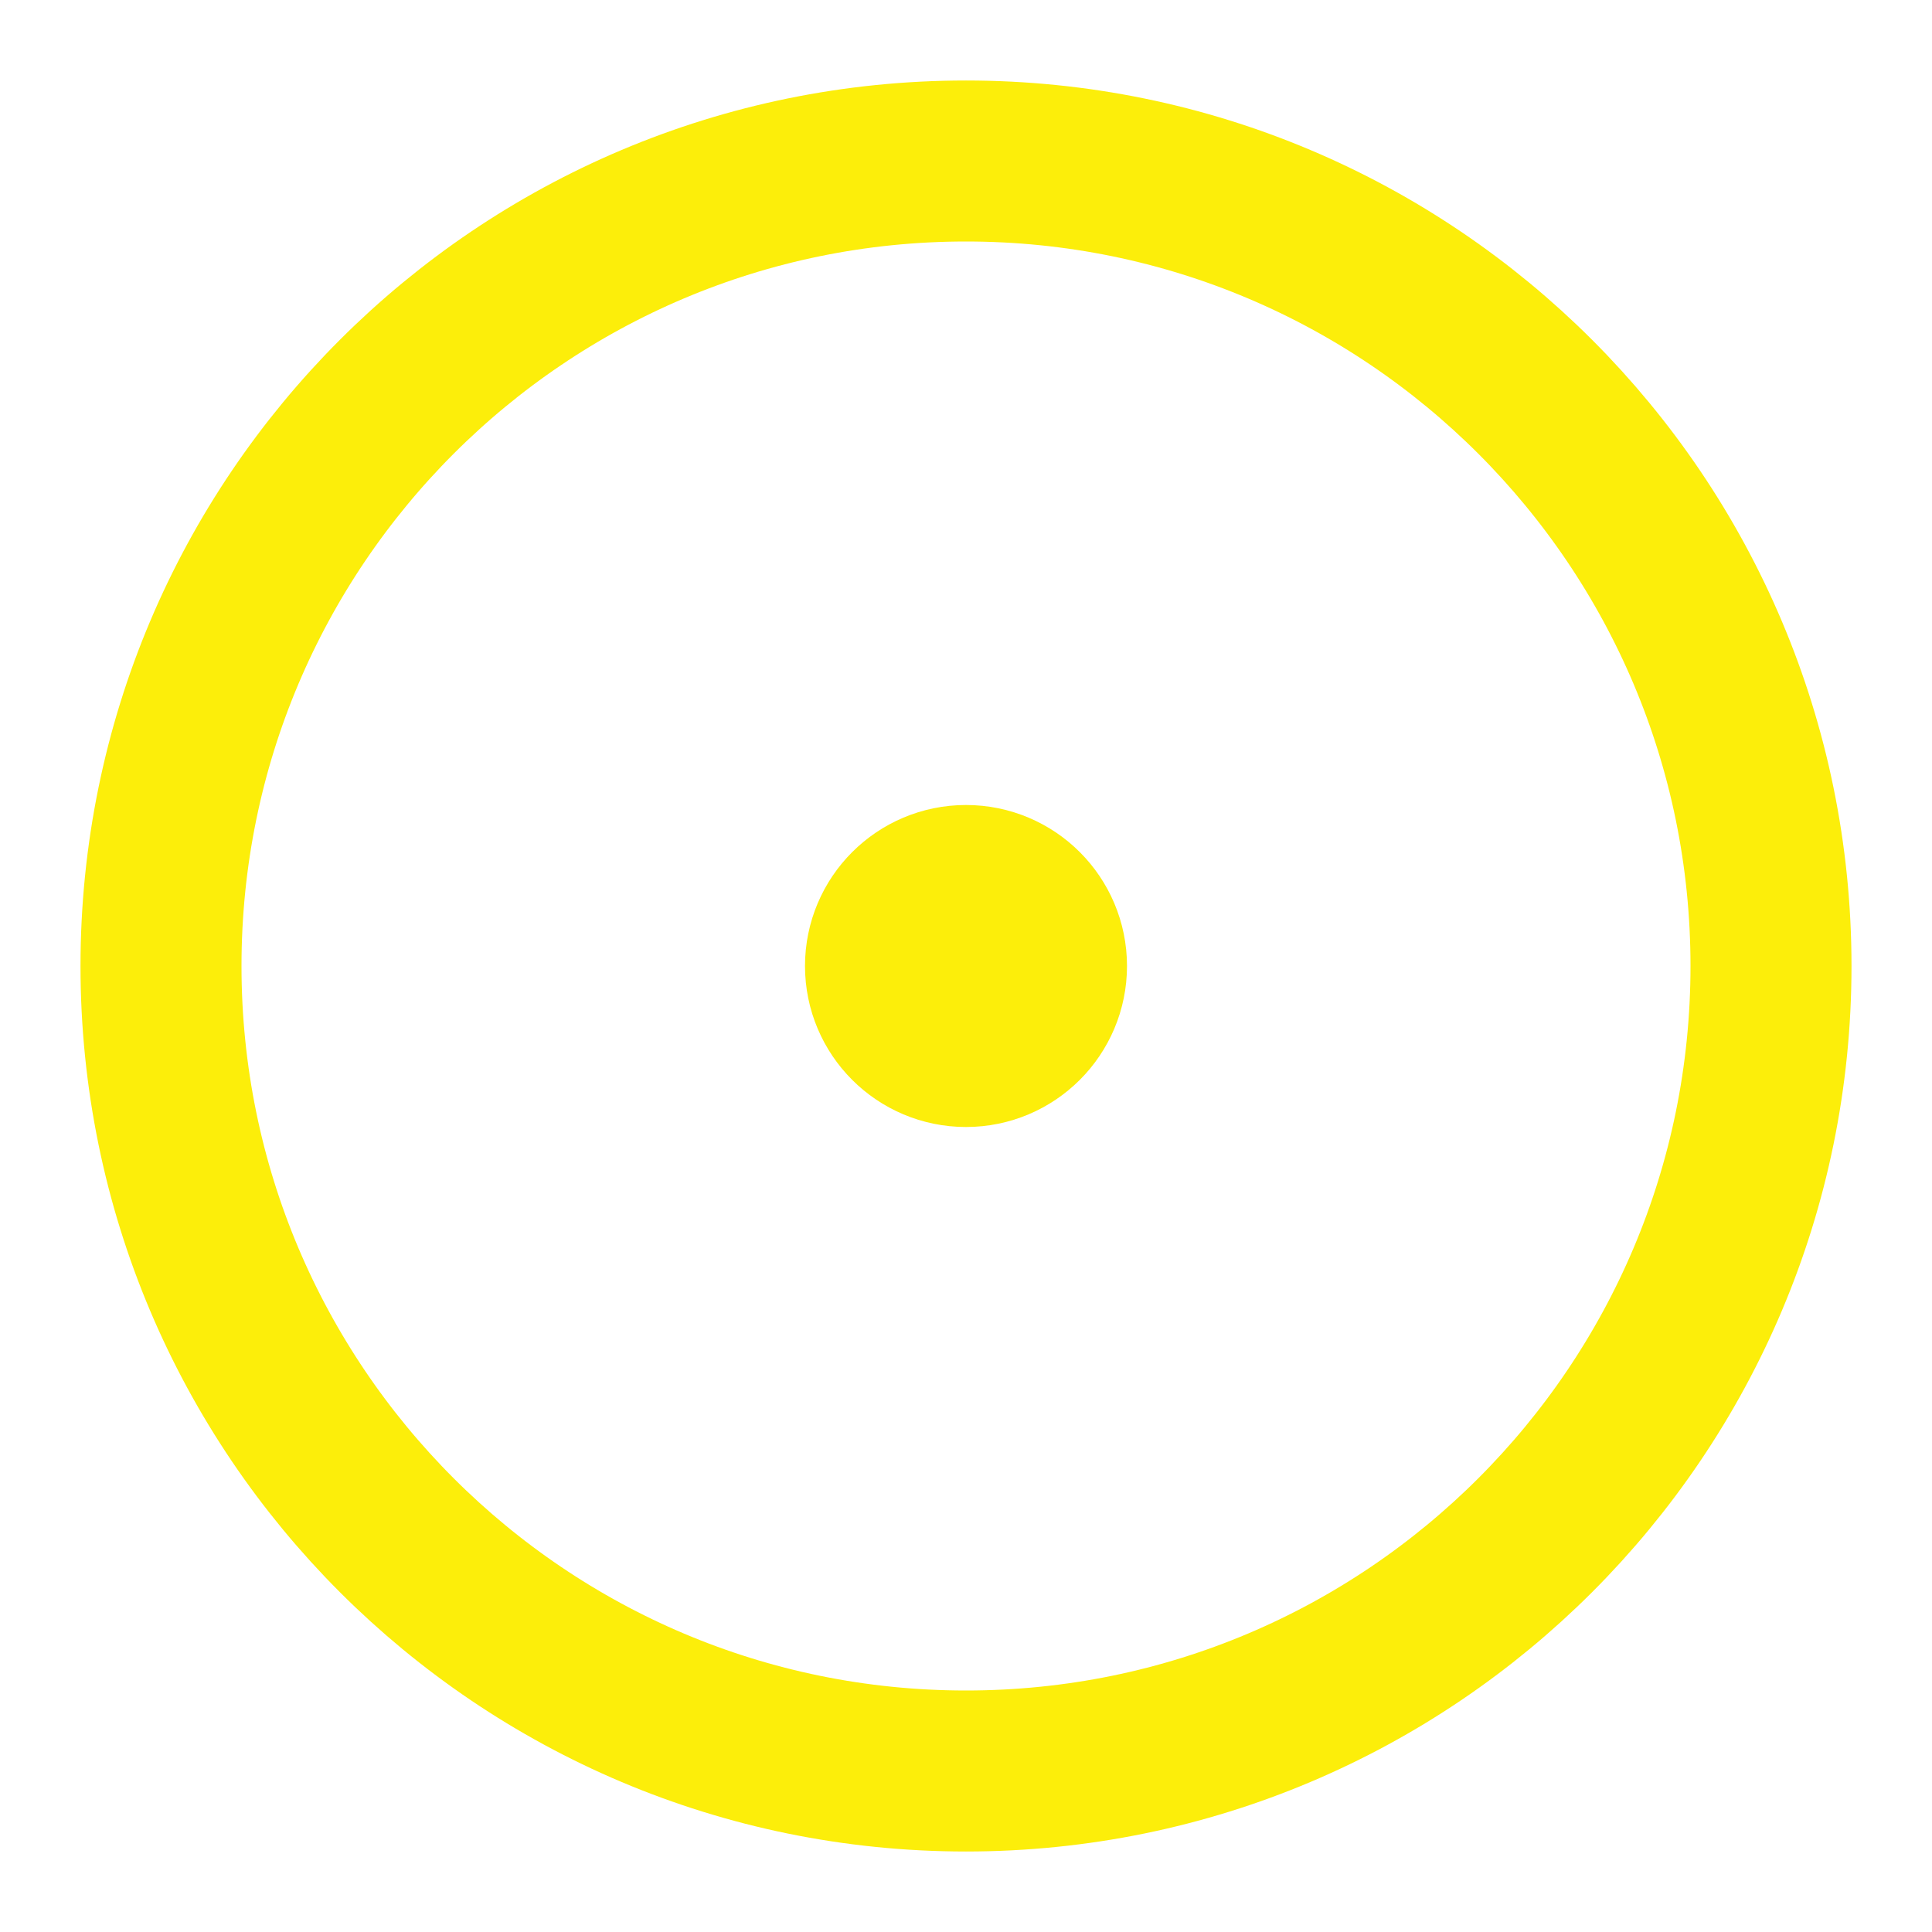
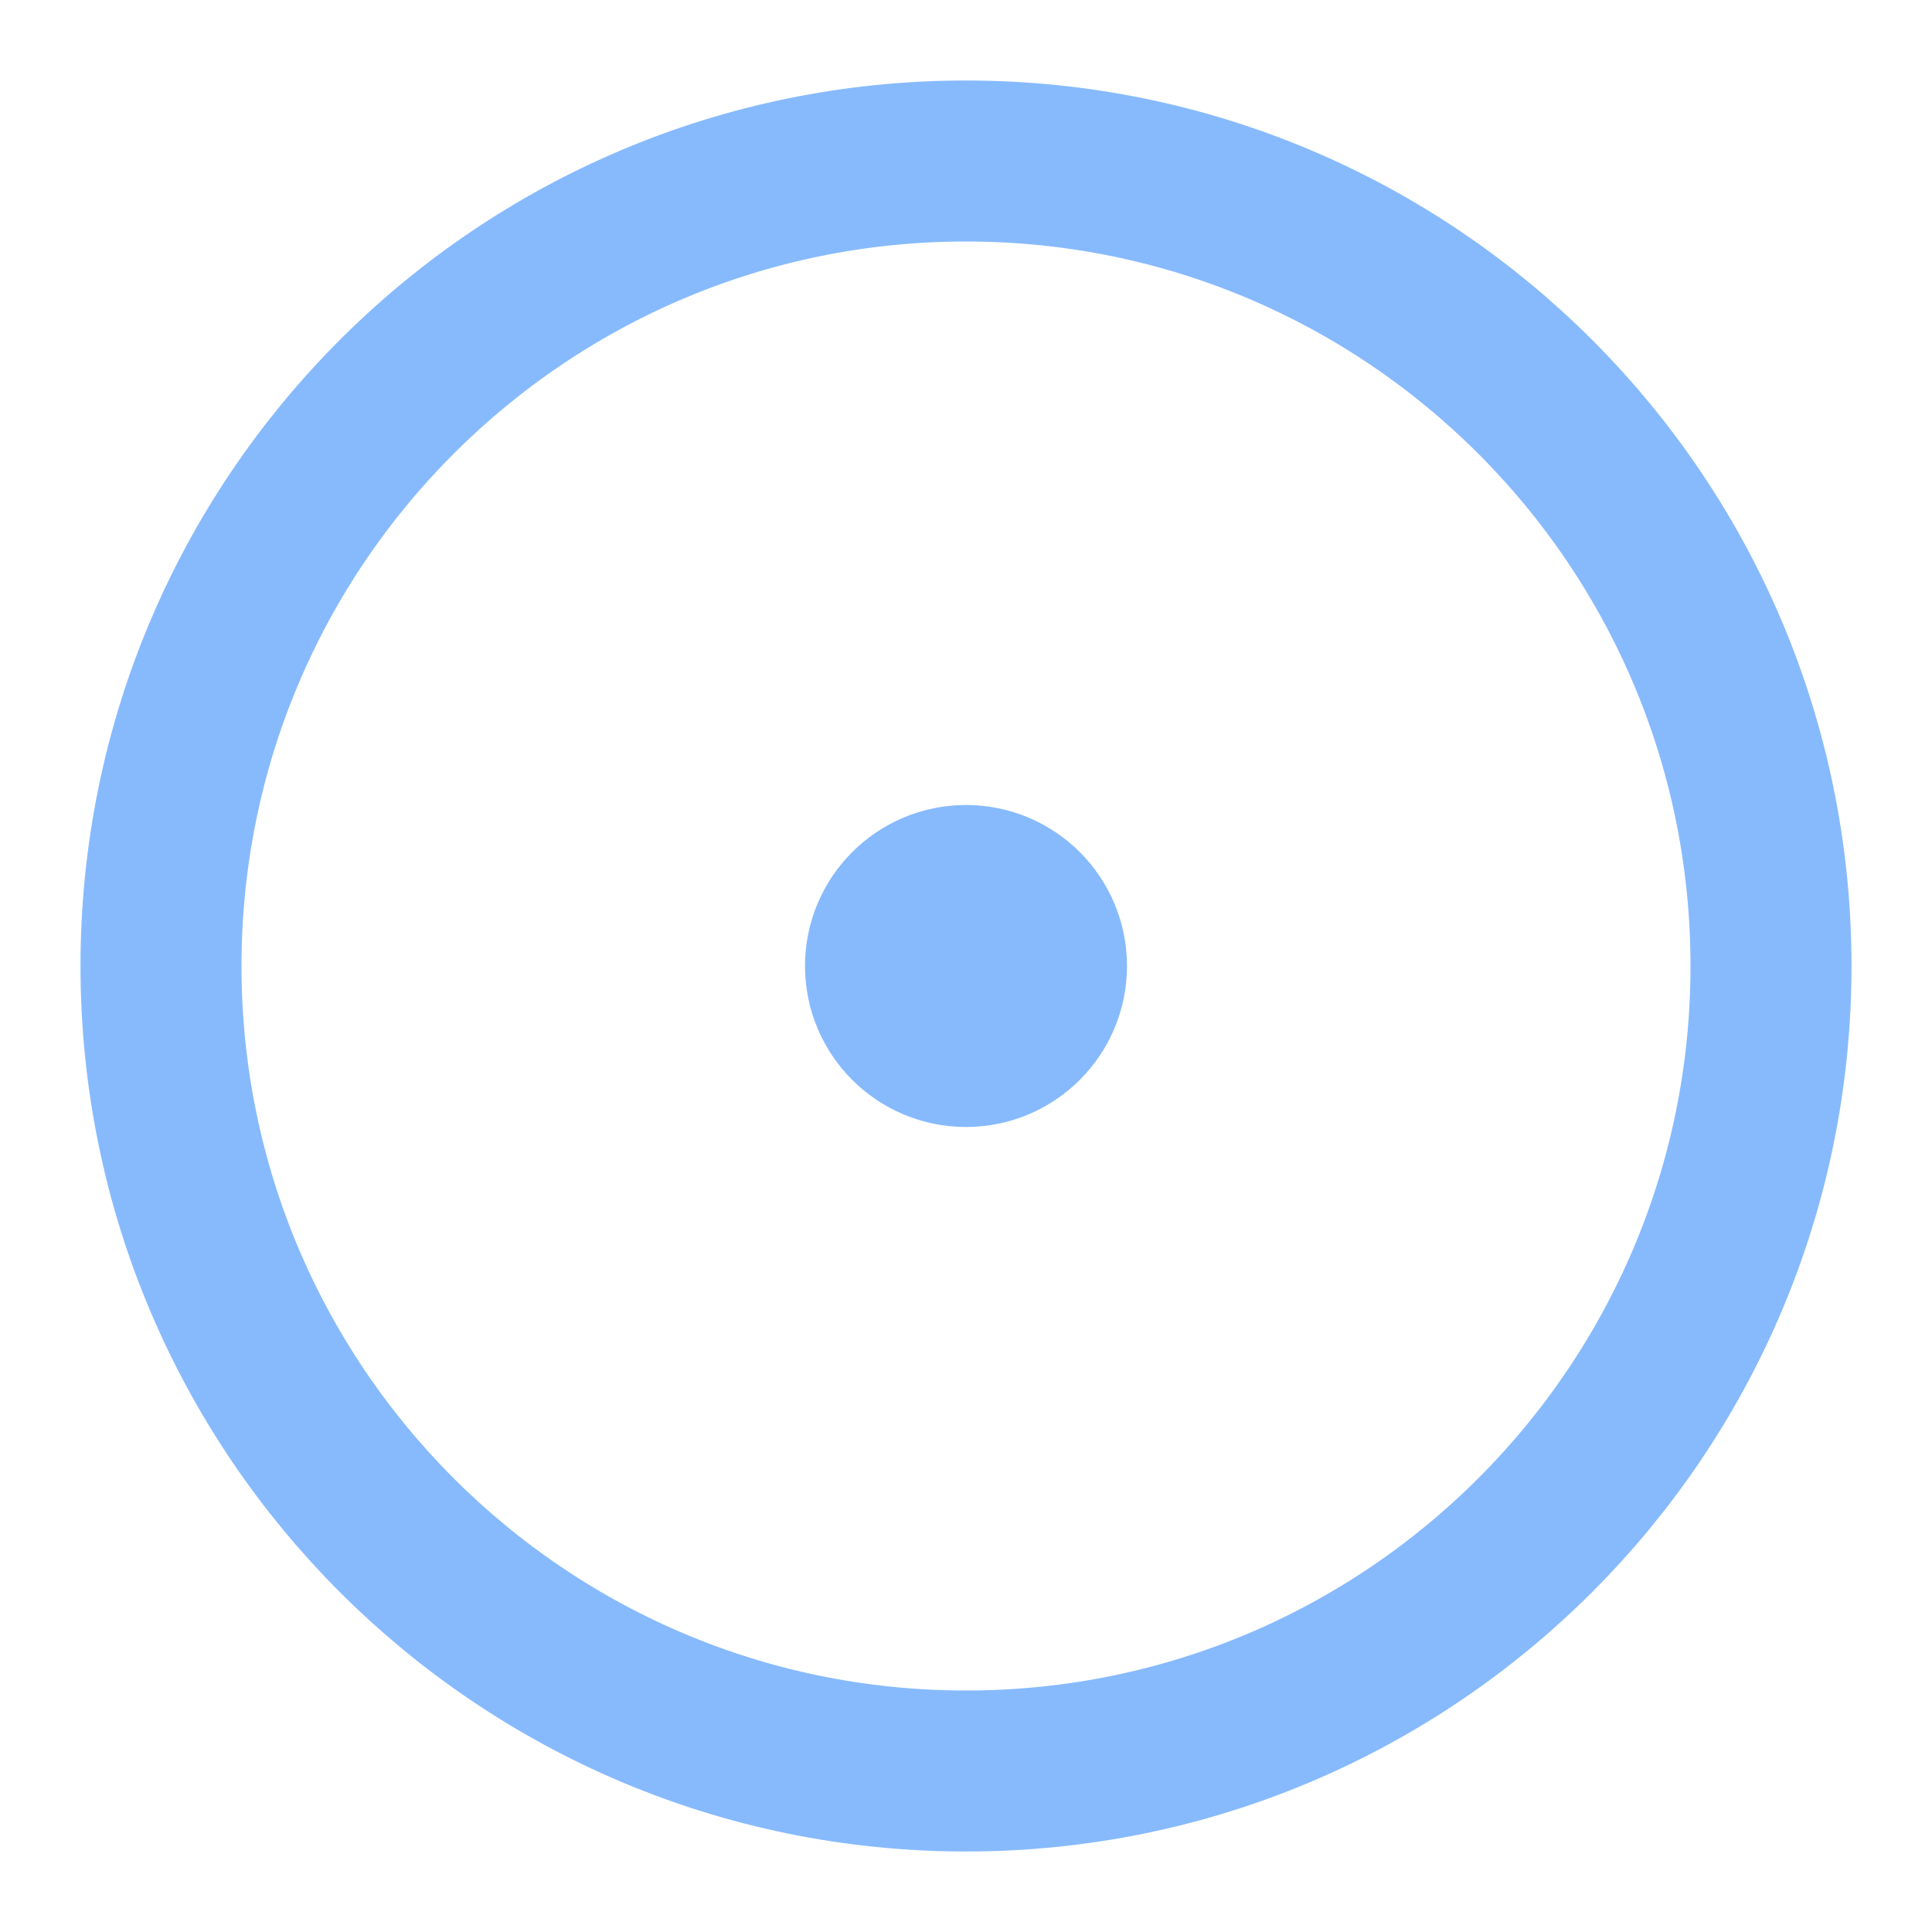
- <svg xmlns="http://www.w3.org/2000/svg" width="24" height="24" viewBox="0 0 24 24" fill="none" stroke="#fcee0a" stroke-width="2" stroke-linecap="round" stroke-linejoin="round">
+ <svg xmlns="http://www.w3.org/2000/svg" width="24" height="24" viewBox="0 0 24 24" fill="none" stroke="#87bafd" stroke-width="2" stroke-linecap="round" stroke-linejoin="round">
  <circle cx="12" cy="12" r="1" />
  <circle cx="12" cy="12" r="10" />
</svg>
